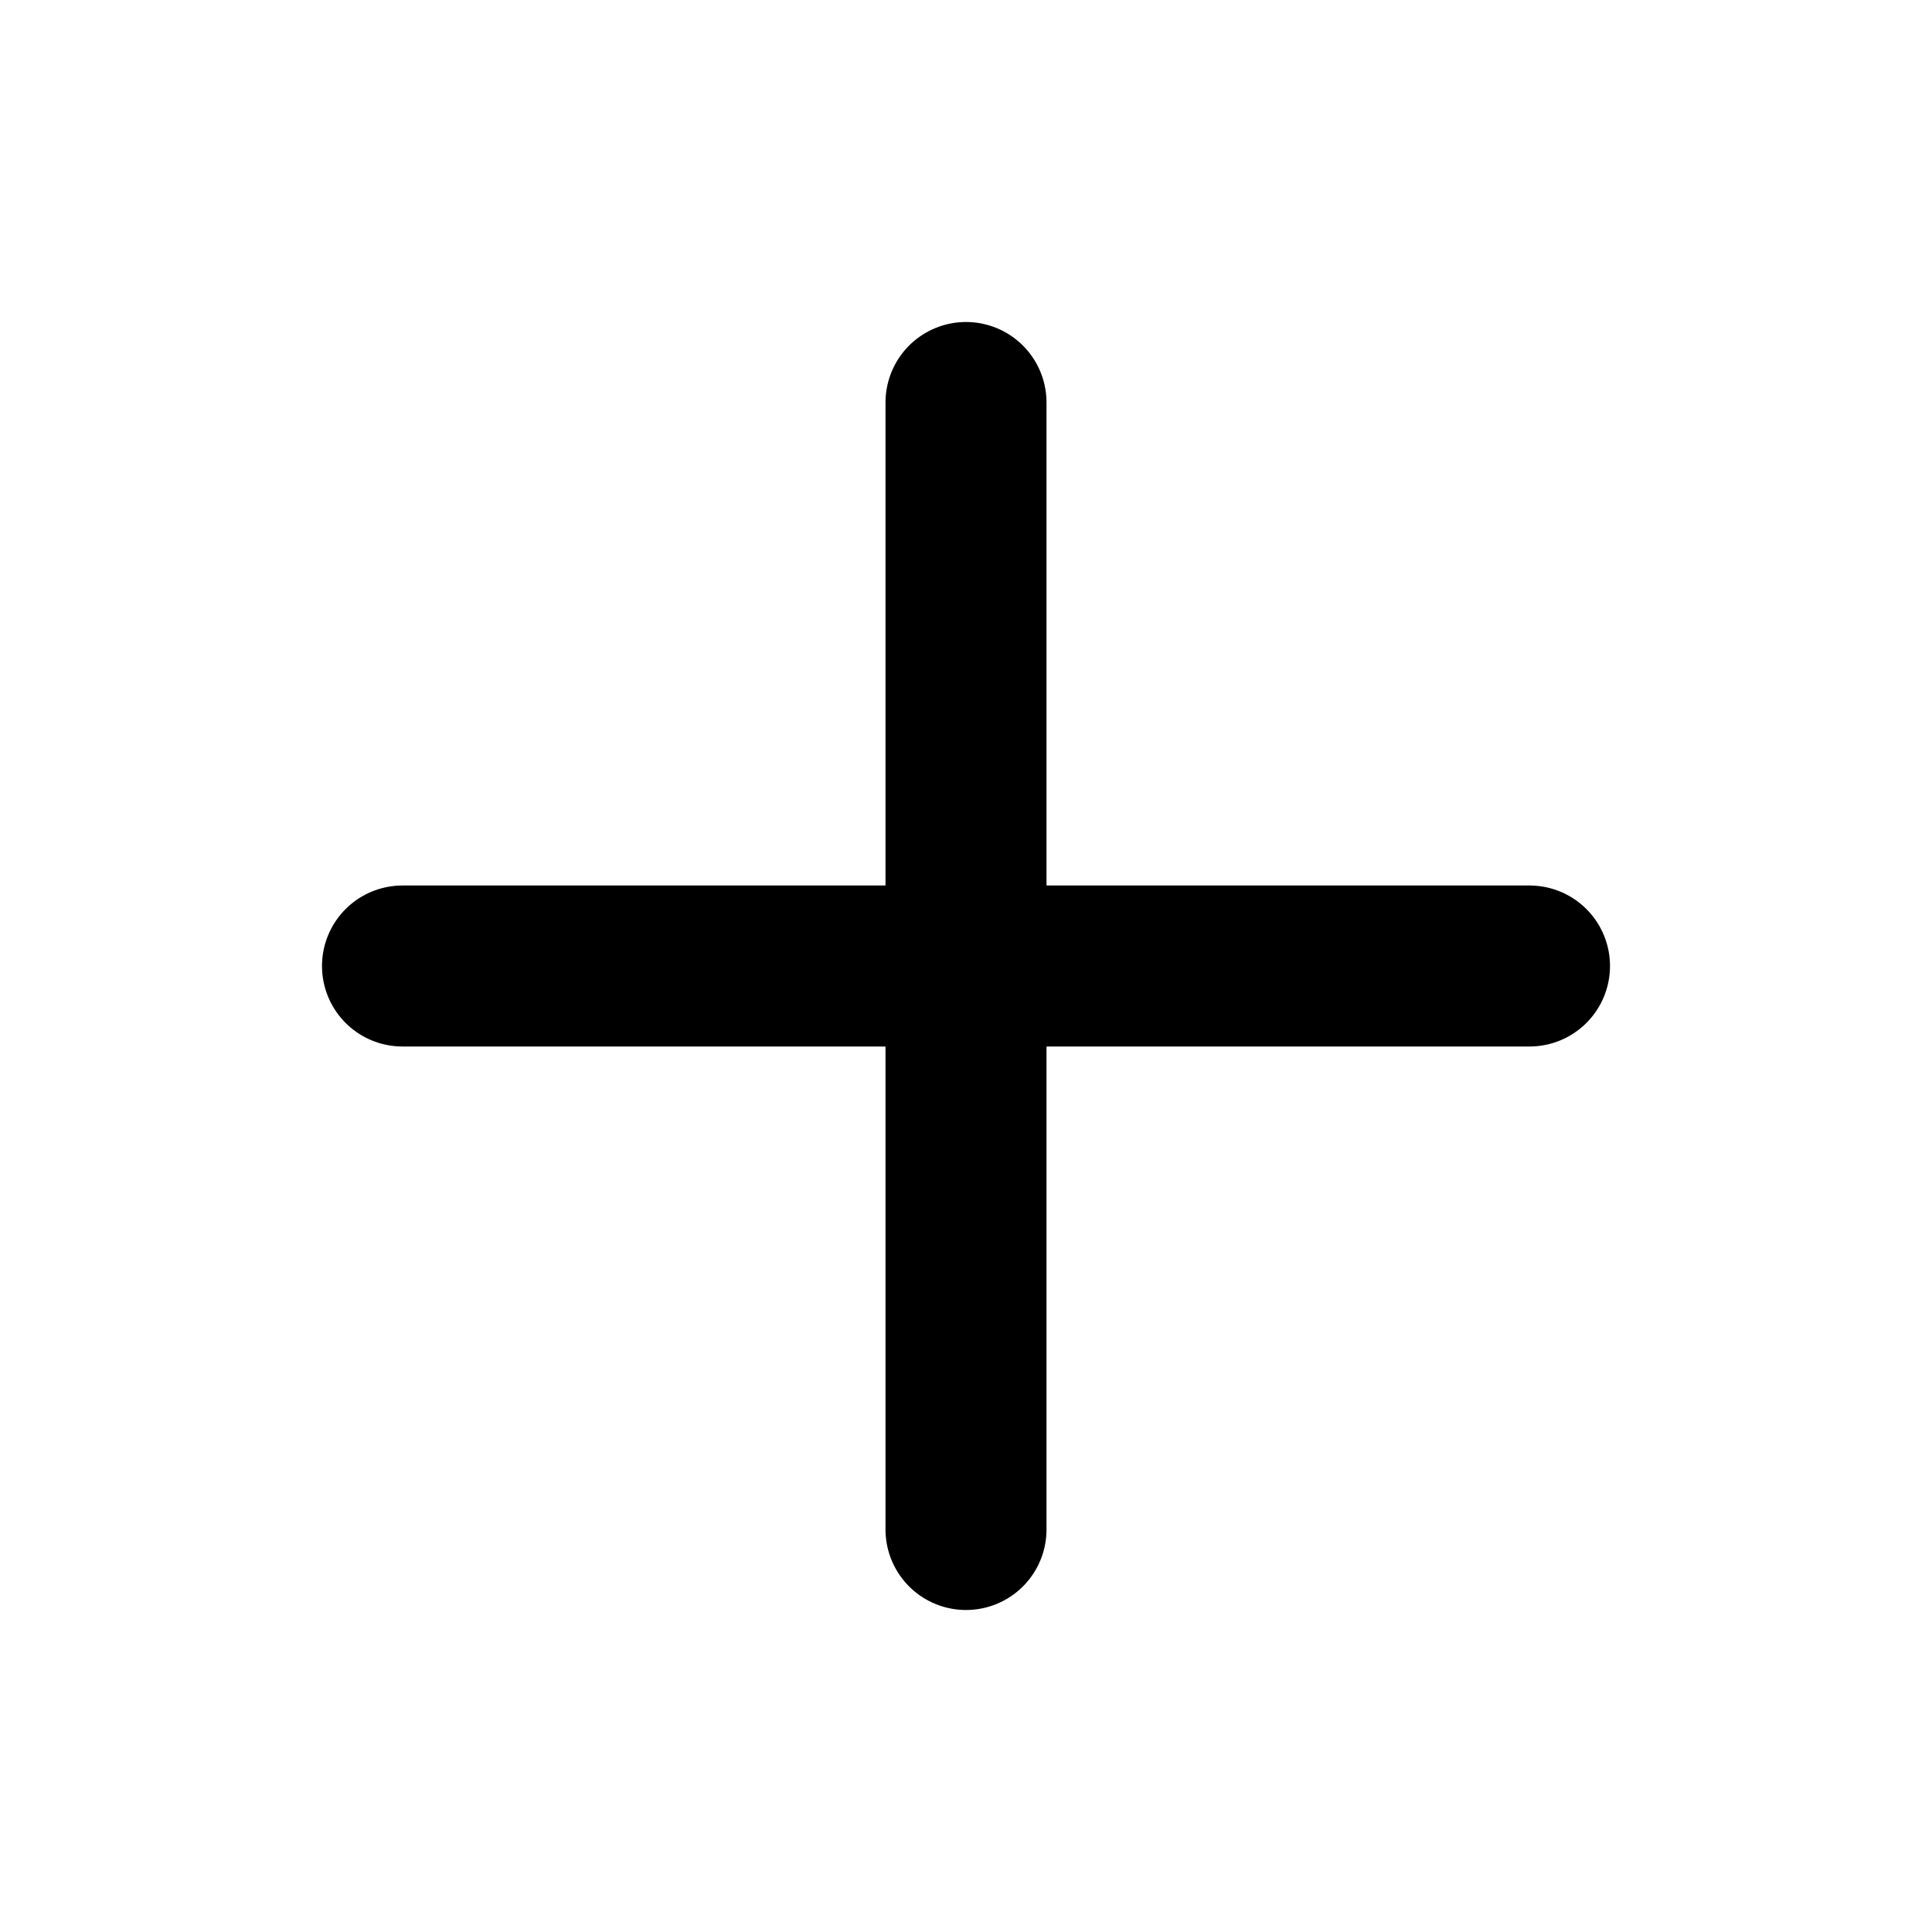
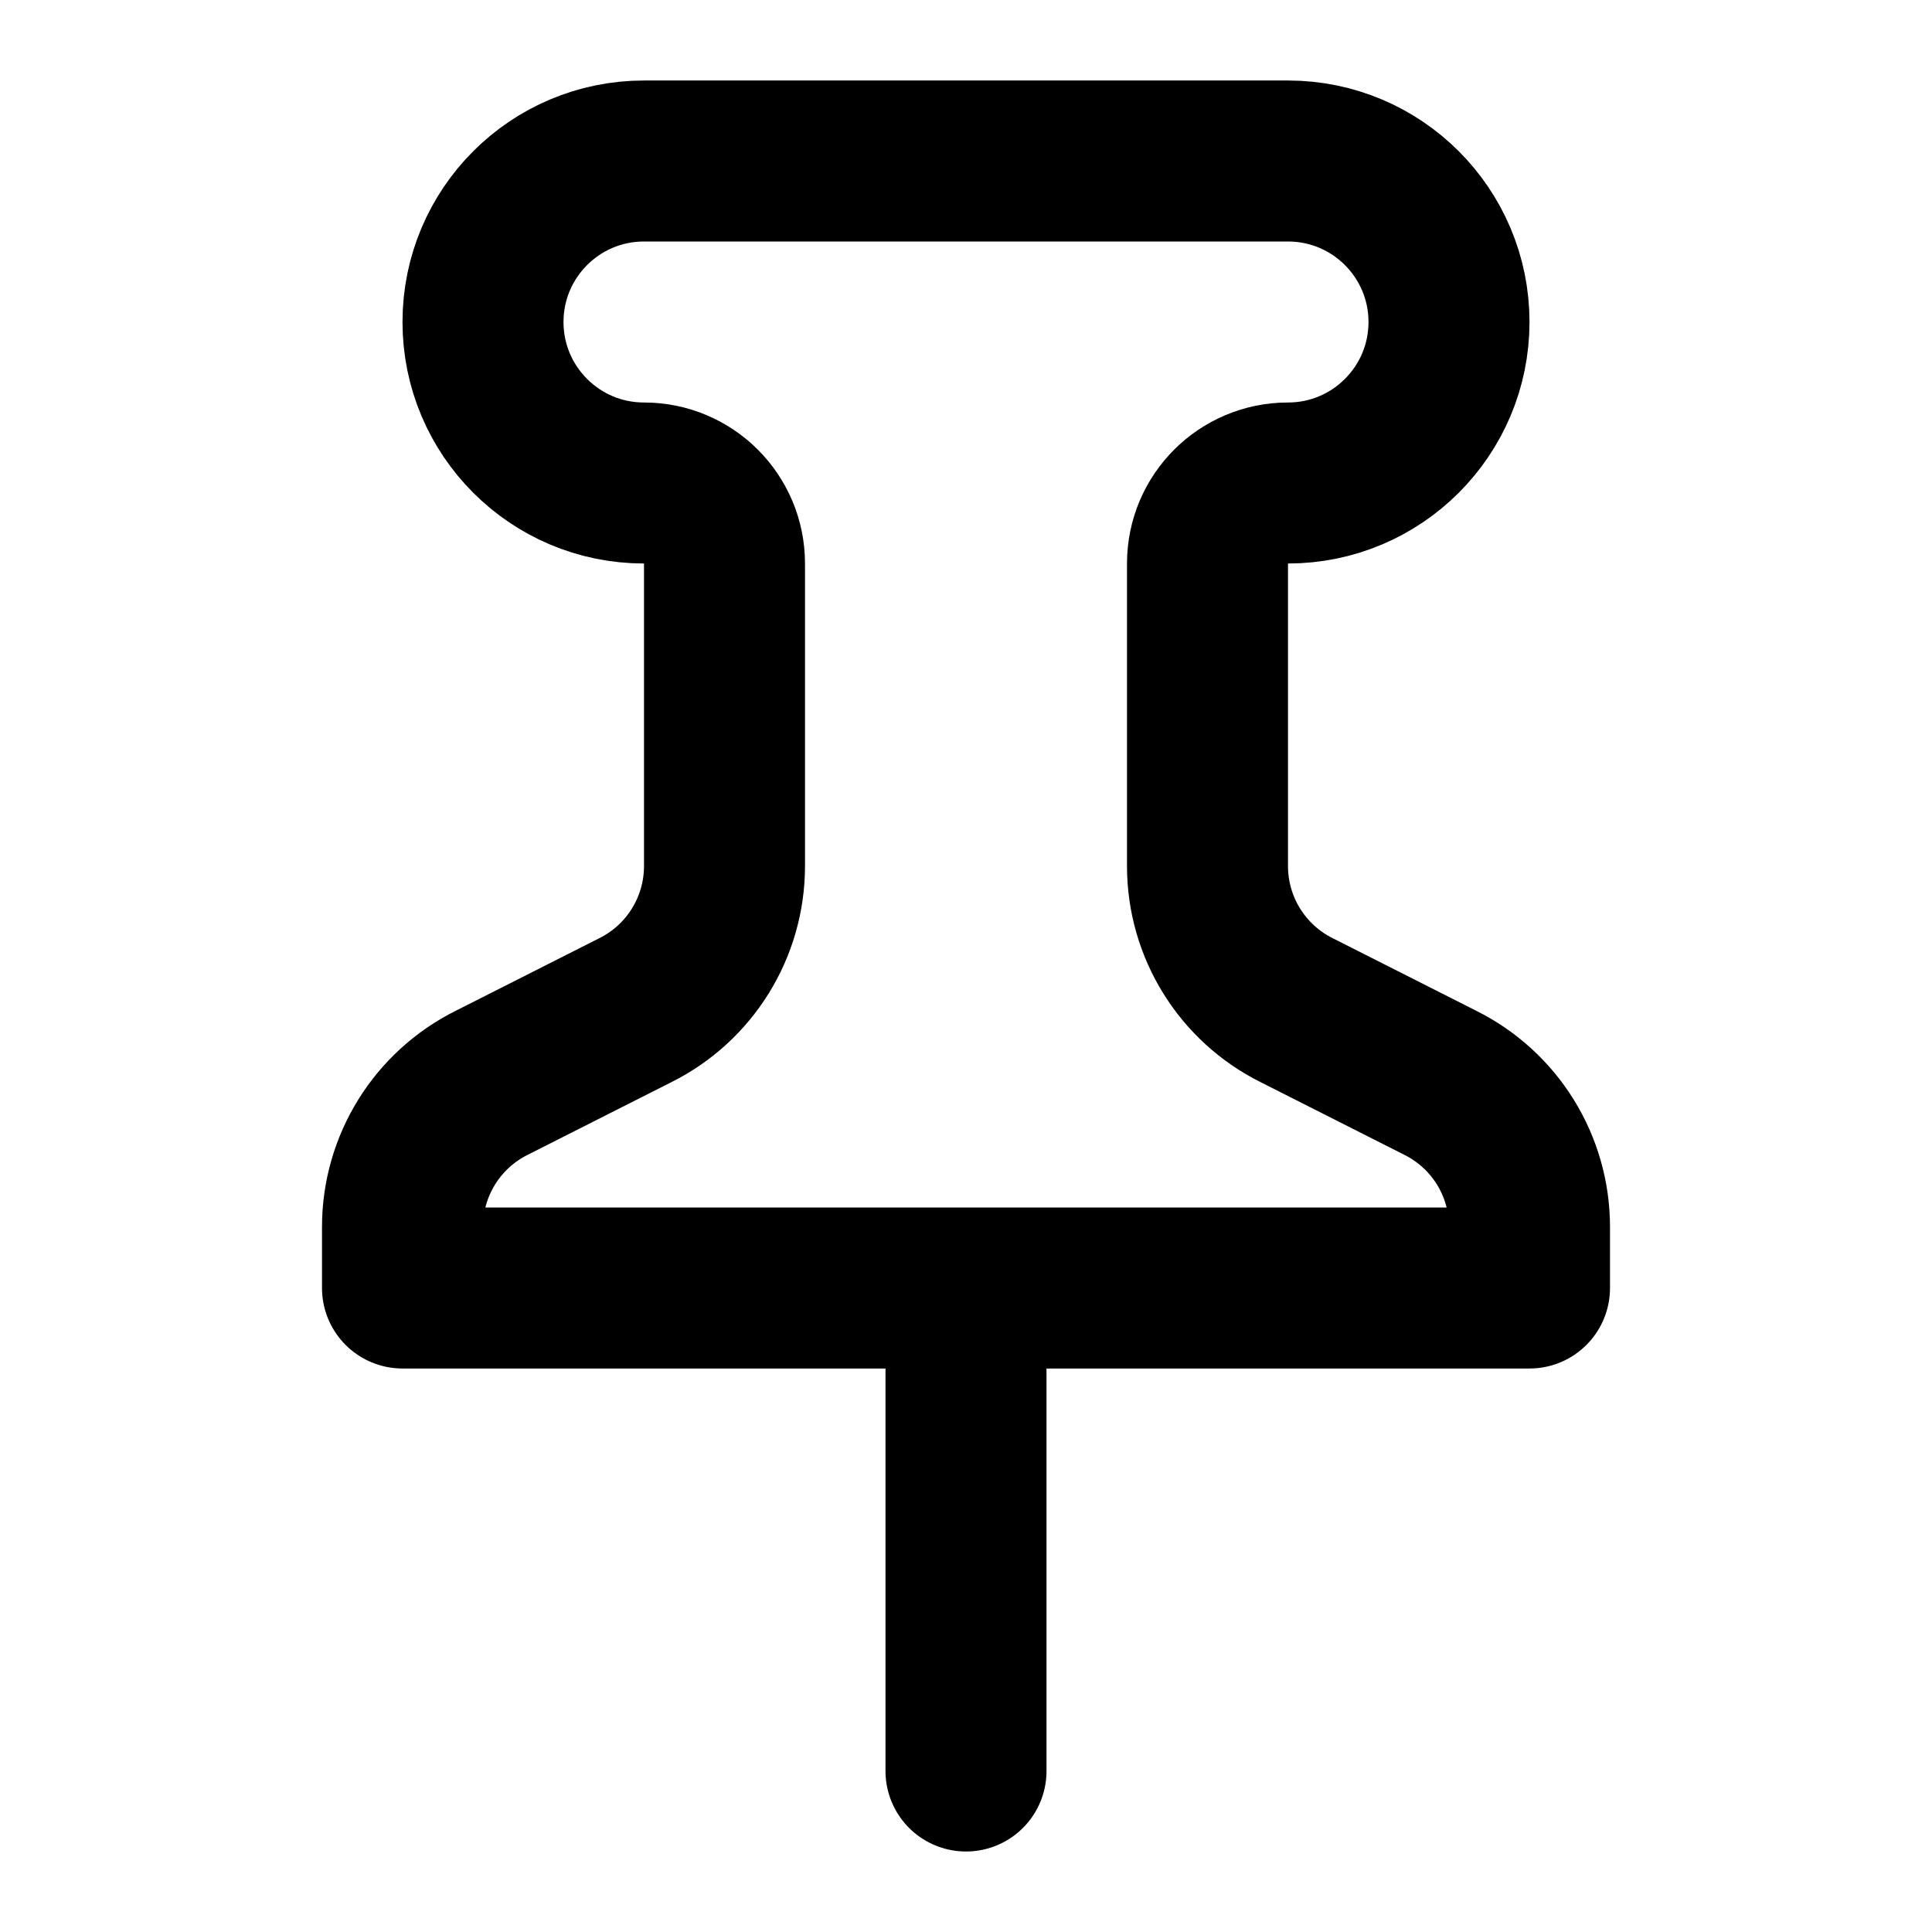
<svg xmlns="http://www.w3.org/2000/svg" viewBox="0 0 24 24" fill="none" stroke="currentColor" stroke-width="2" stroke-linecap="round" stroke-linejoin="round">
-   <path d="M5 12h14" />
-   <path d="M12 5v14" />
+   <path d="M12 17v5" />
+   <path d="M9 10.76a2 2 0 0 1-1.11 1.79l-1.78.9A2 2 0 0 0 5 15.24V16h14v-.76a2 2 0 0 0-1.11-1.79l-1.78-.9A2 2 0 0 1 15 10.76V7a1 1 0 0 1 1-1 2 2 0 0 0 0-4H8a2 2 0 0 0 0 4 1 1 0 0 1 1 1z" />
</svg>
